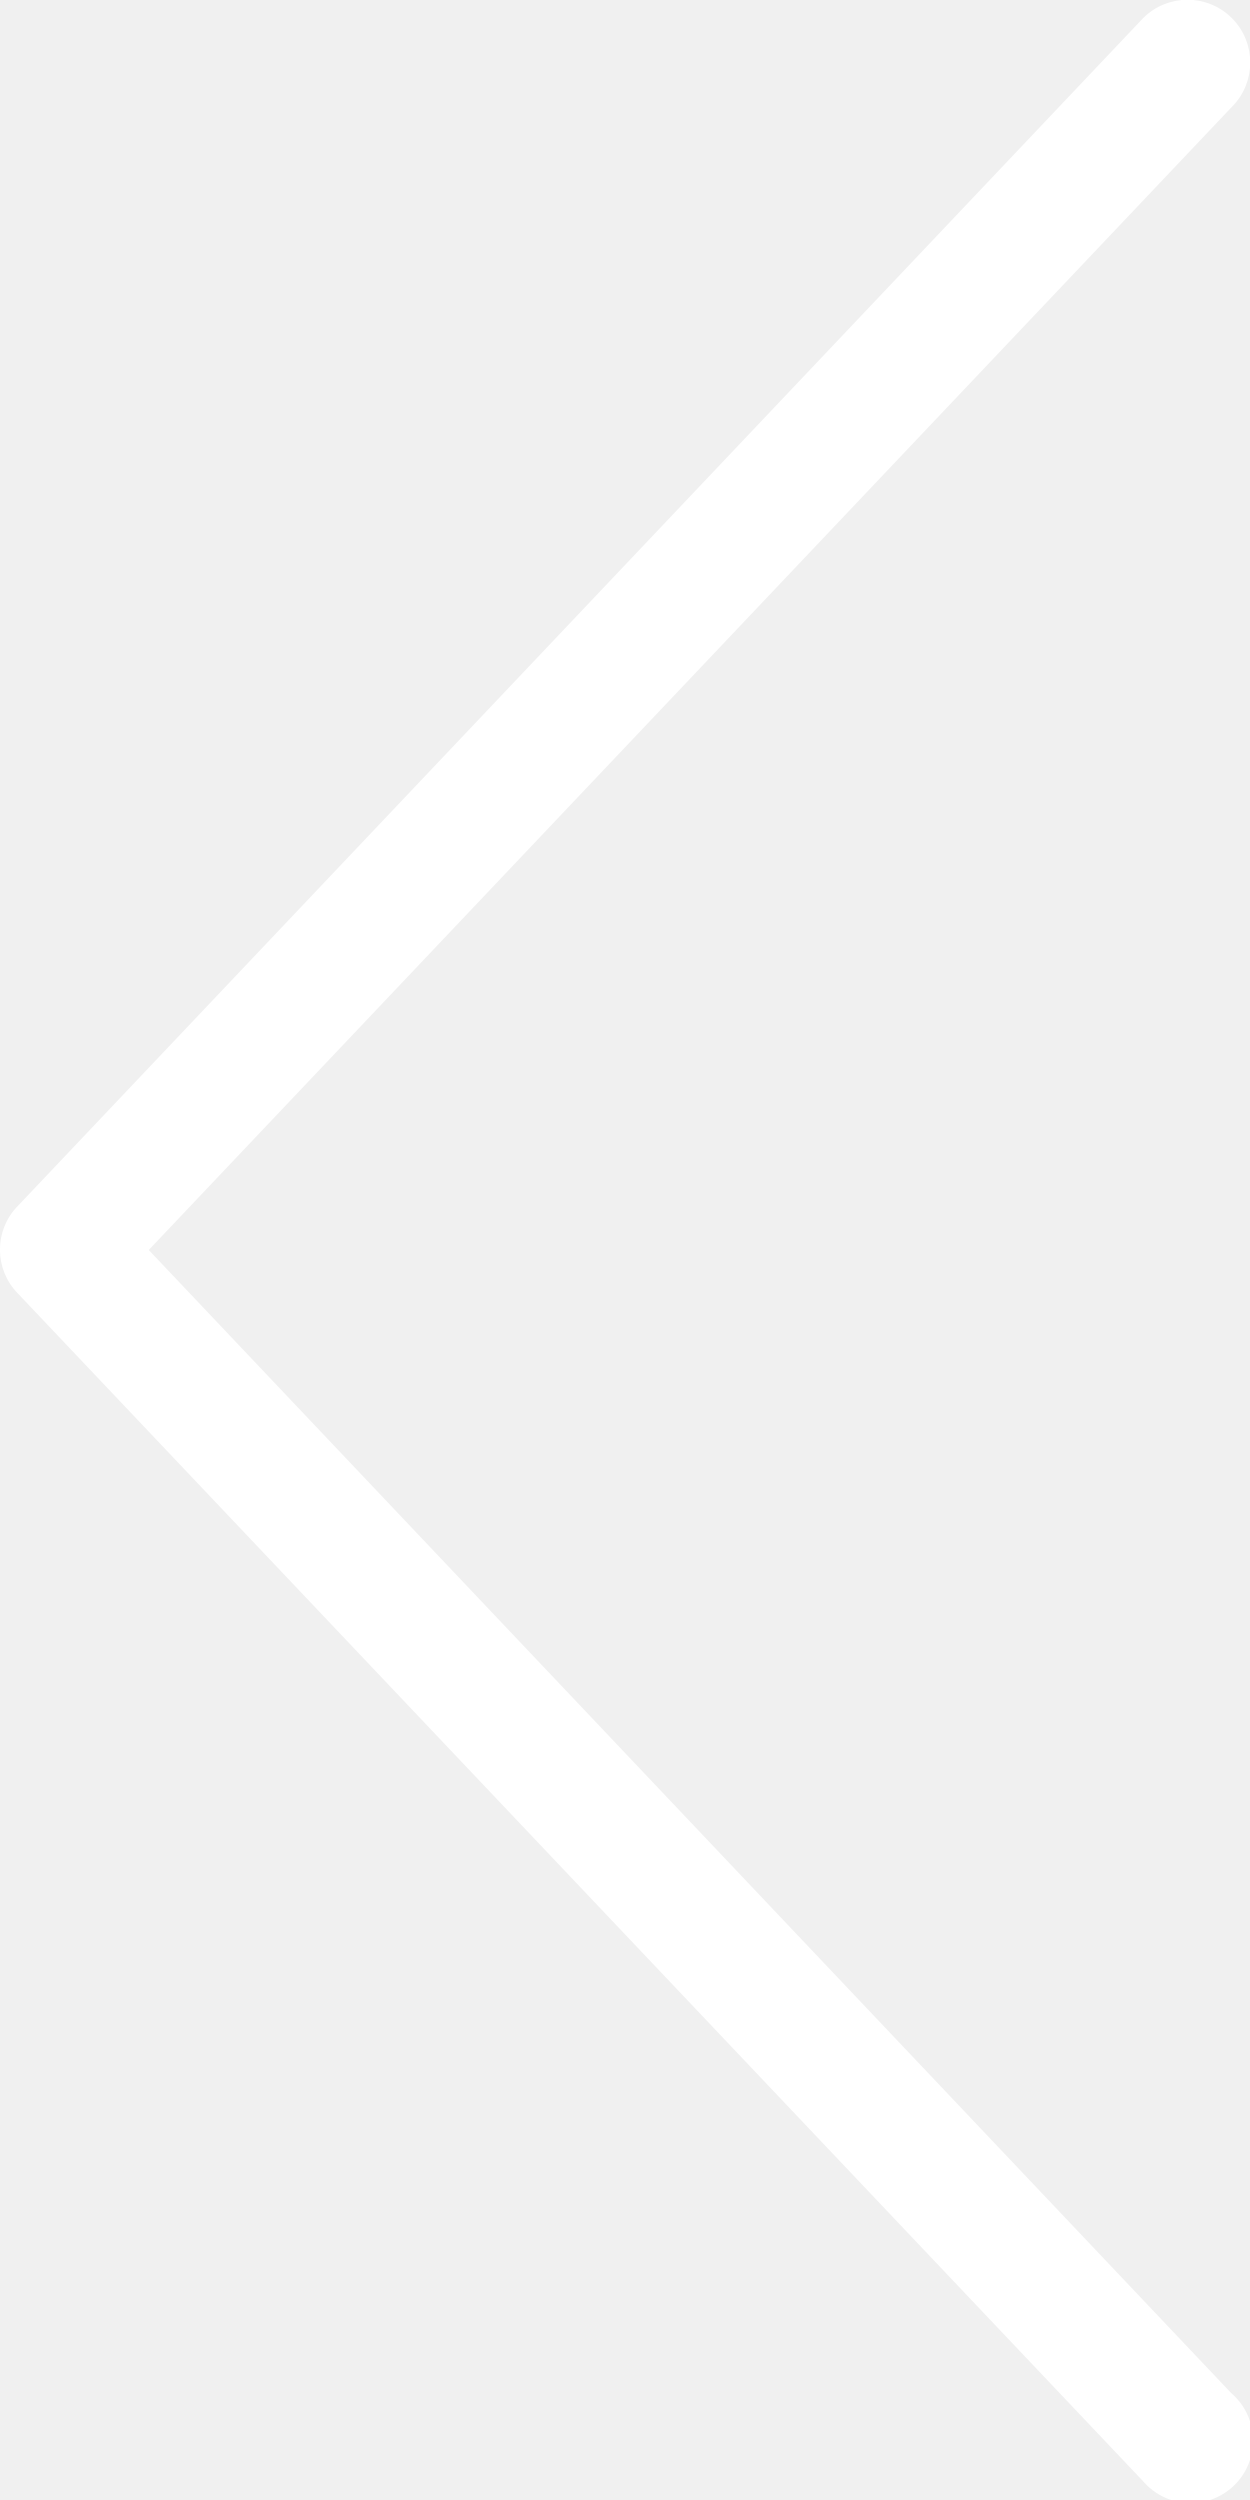
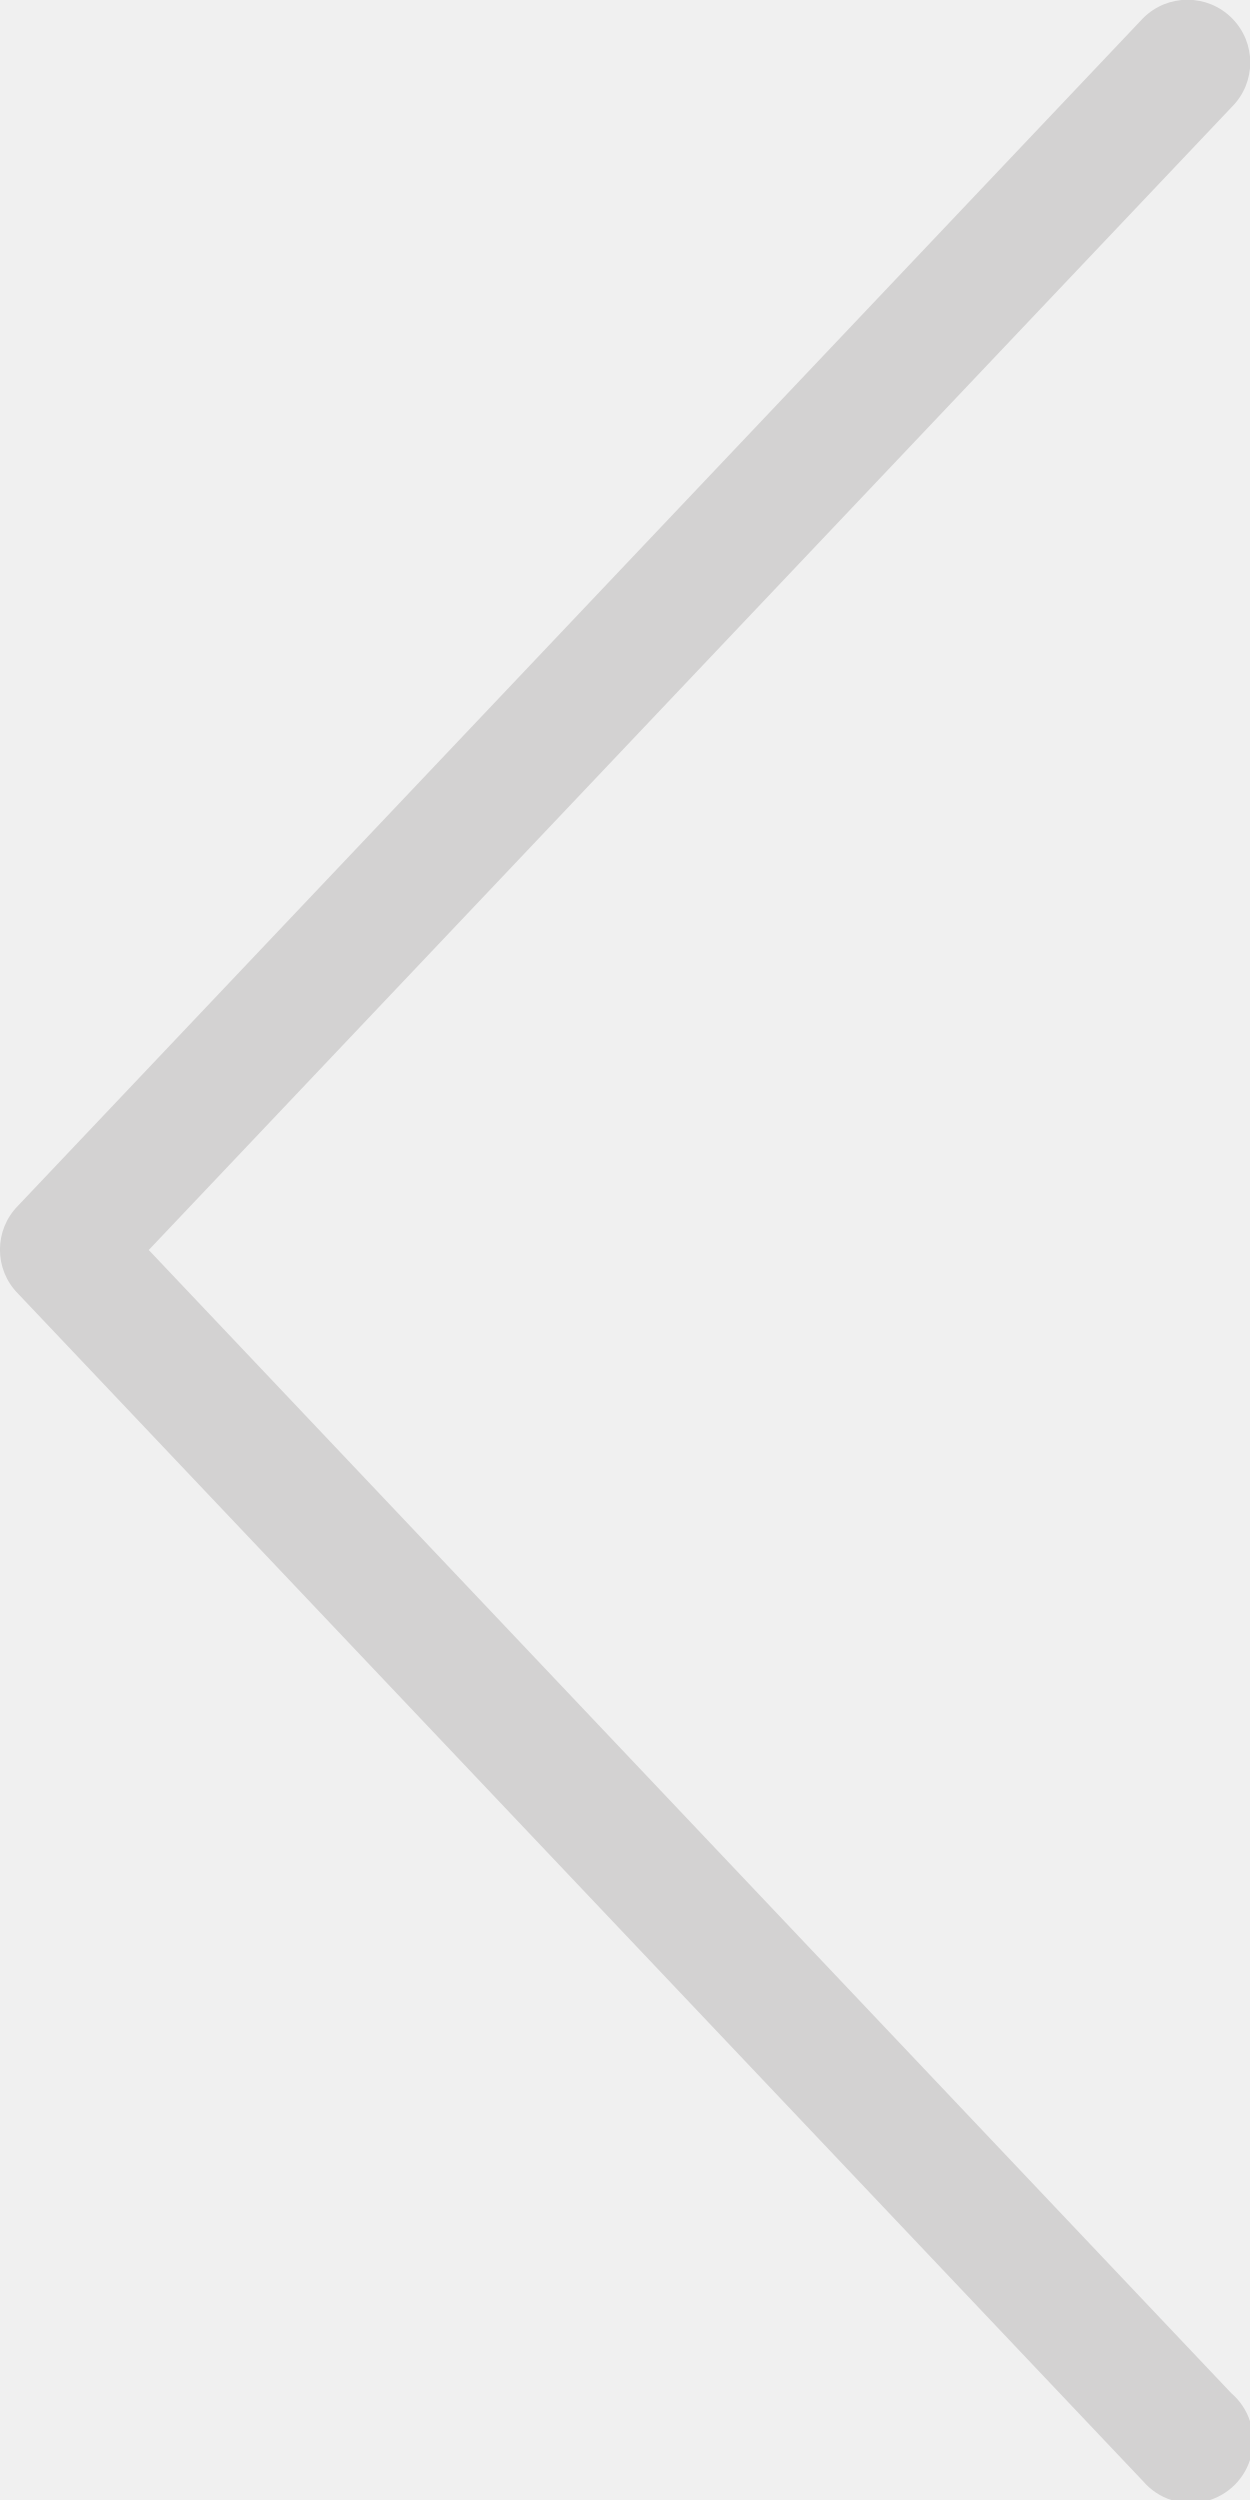
<svg xmlns="http://www.w3.org/2000/svg" viewBox="0 0 20 40">
  <defs>
-     <style>.left-arrow-1{fill:#fff;}</style>
+     <style>.left-arrow-1{fill:#d3d2d2;}</style>
  </defs>
  <path class="left-arrow-1" d="M2.38,20,19.71,1.71A1,1,0,1,0,18.29.29l-18,19a1,1,0,0,0,0,1.41l18,19a1,1,0,1,0,1.41-1.41Z" />
</svg>
